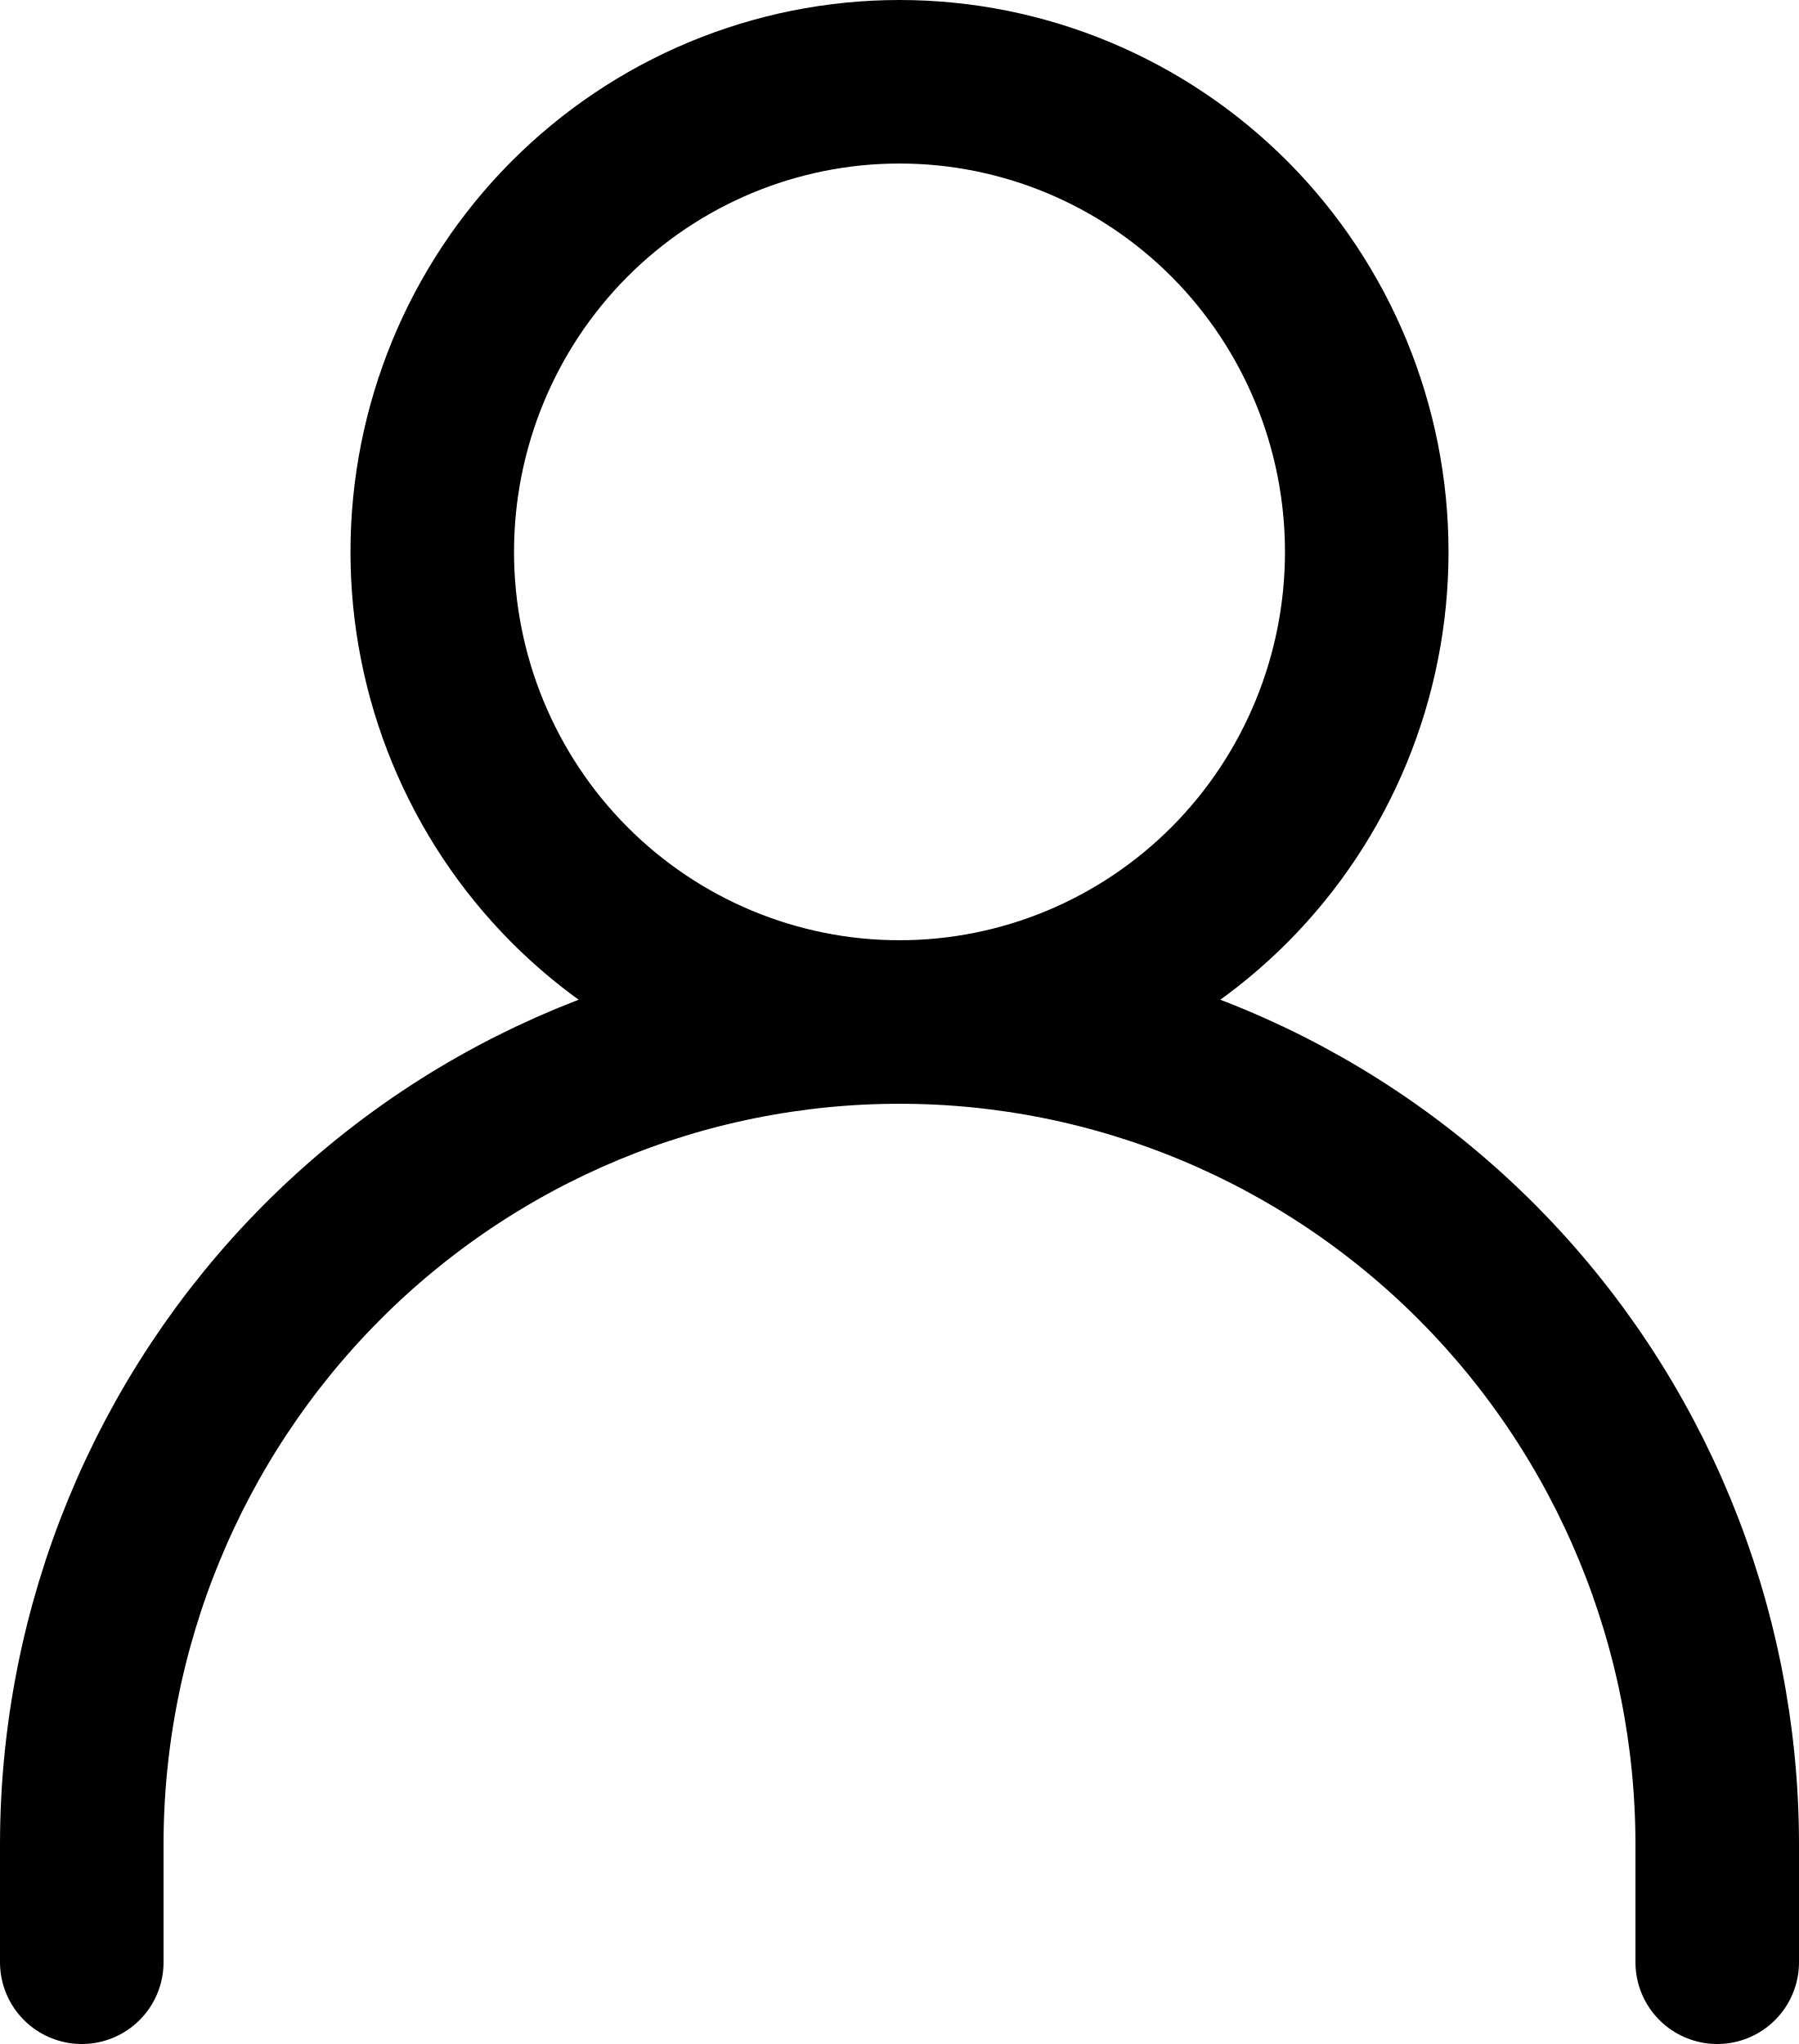
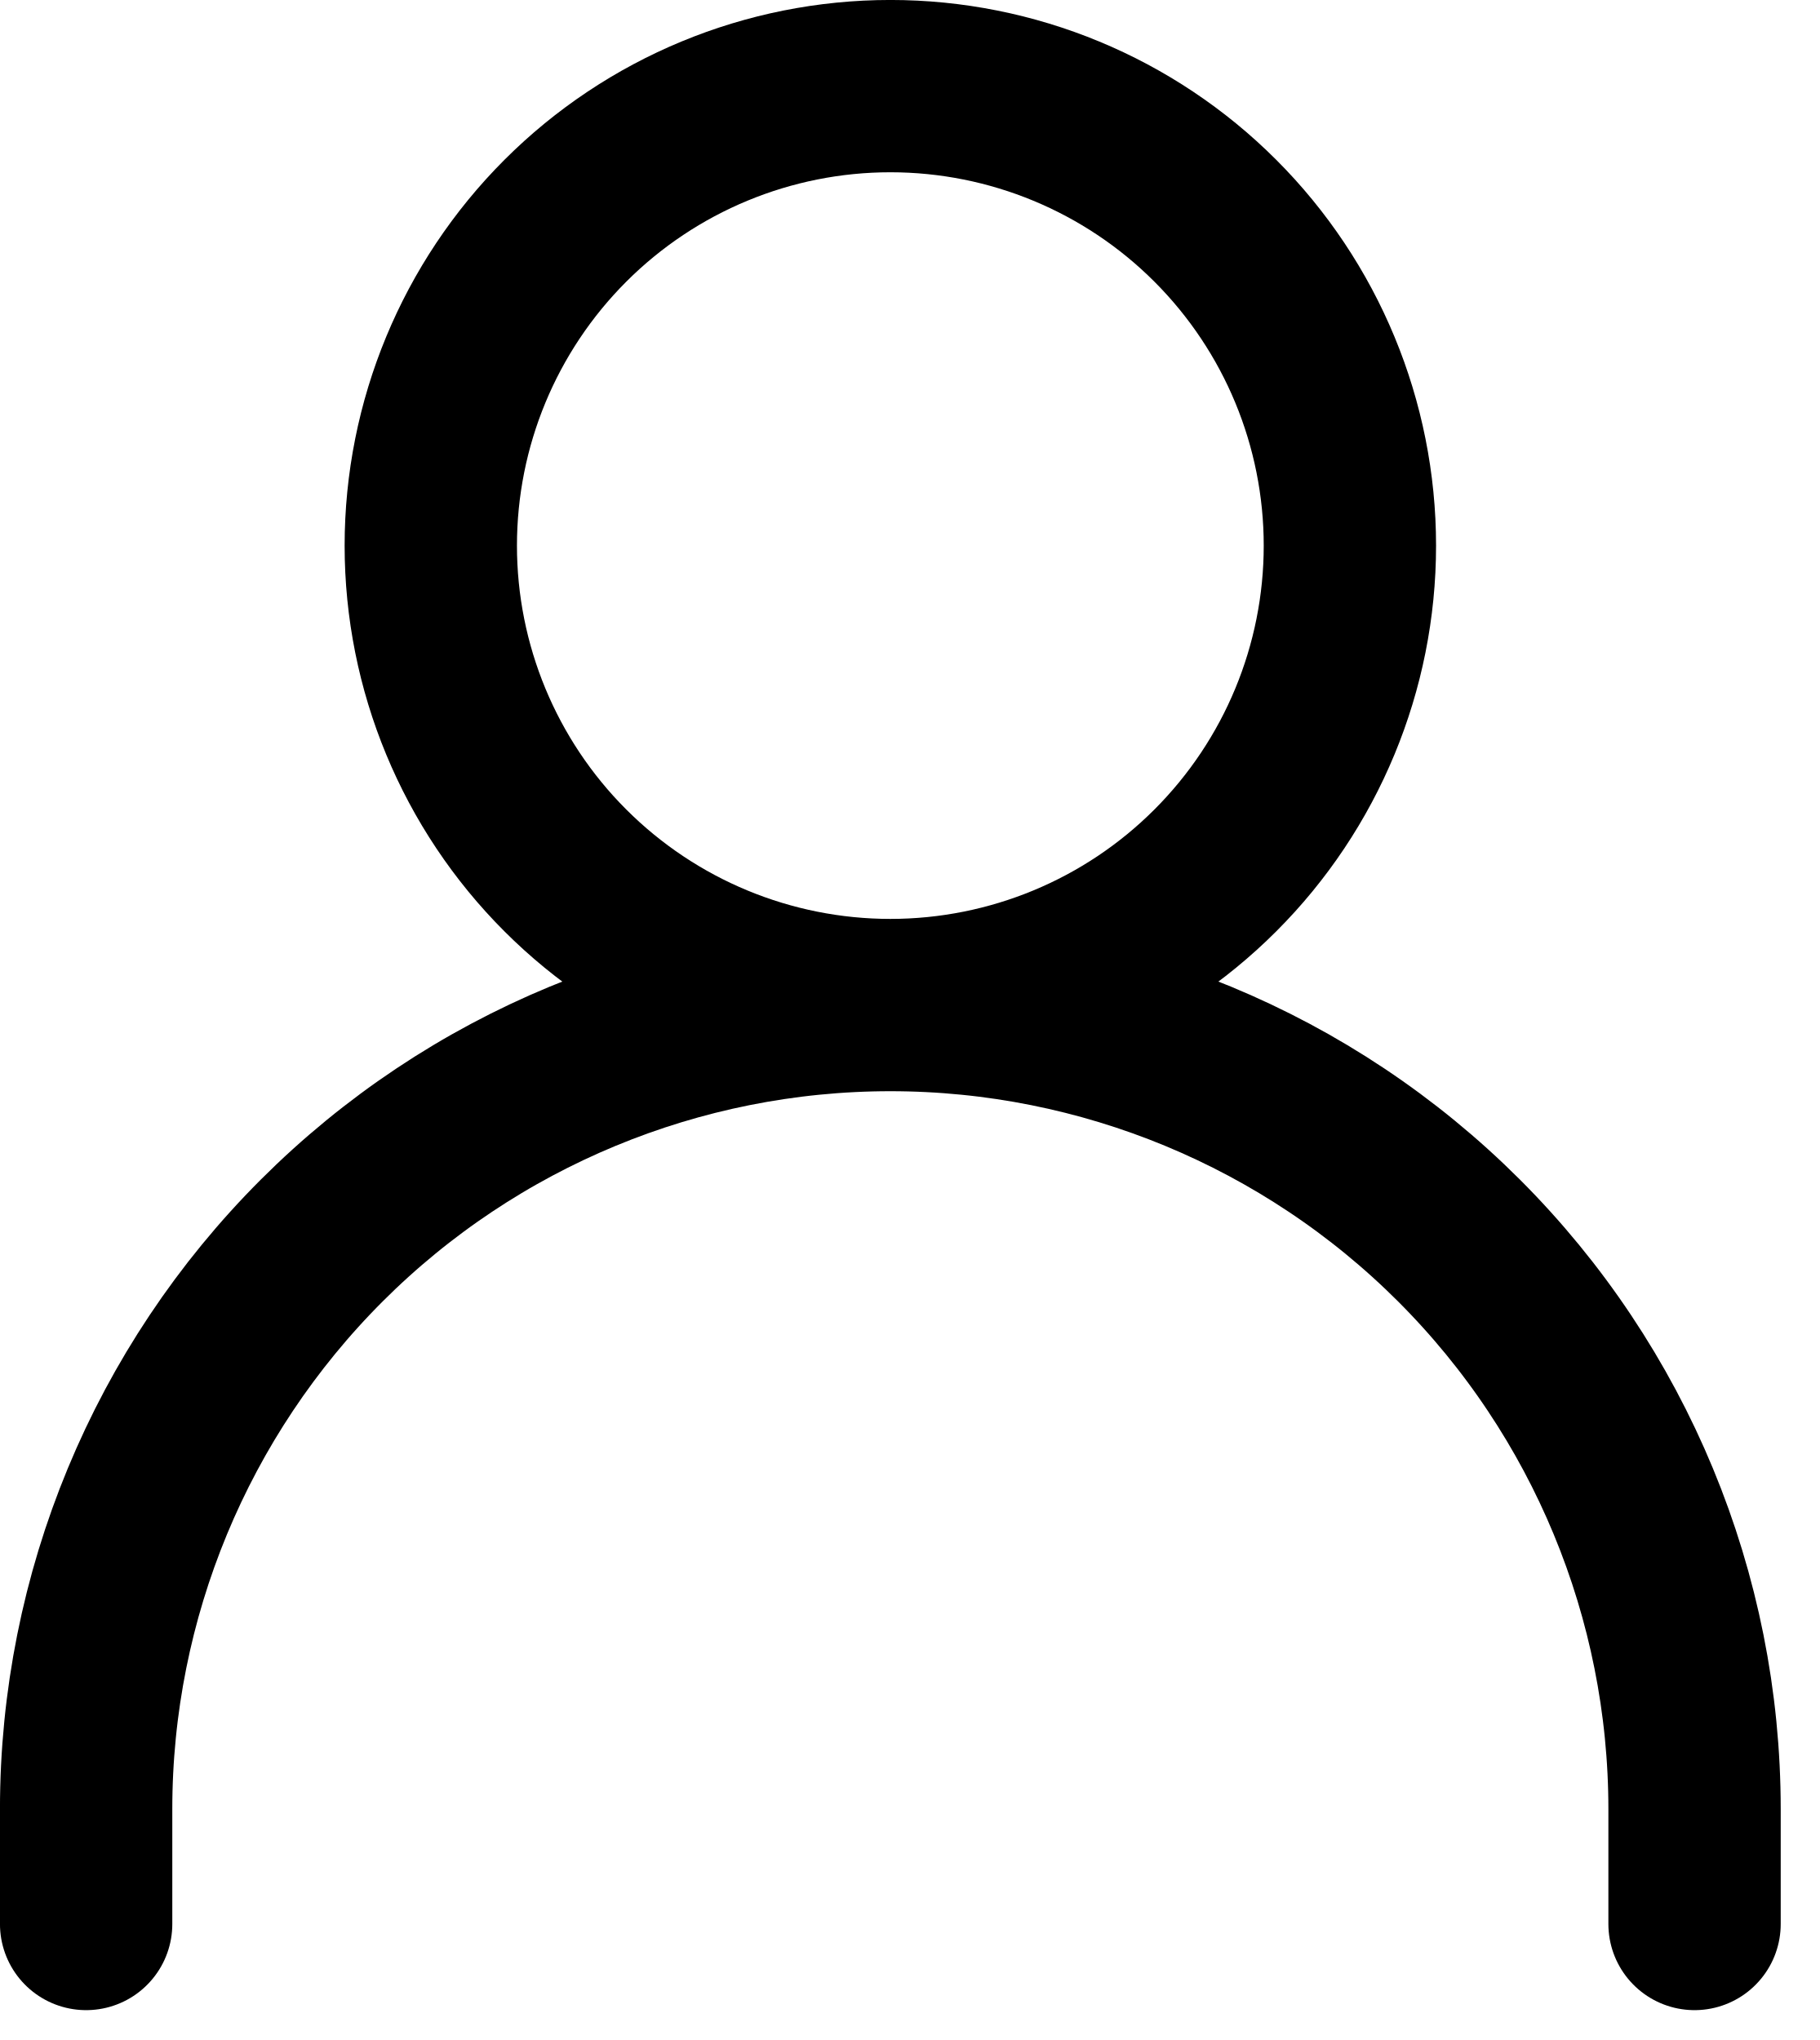
- <svg xmlns="http://www.w3.org/2000/svg" width="22" height="25" viewBox="0 0 22 25" fill="none">
-   <path d="M1 24V22.562C1 19.894 2.054 17.334 3.929 15.447C5.804 13.56 8.348 12.5 11 12.5M11 12.5C13.652 12.5 16.196 13.56 18.071 15.447C19.946 17.334 21 19.894 21 22.562V24M11 12.5C12.515 12.5 13.969 11.894 15.041 10.816C16.112 9.738 16.714 8.275 16.714 6.75C16.714 5.225 16.112 3.762 15.041 2.684C13.969 1.606 12.515 1 11 1C9.484 1 8.031 1.606 6.959 2.684C5.888 3.762 5.286 5.225 5.286 6.75C5.286 8.275 5.888 9.738 6.959 10.816C8.031 11.894 9.484 12.5 11 12.5Z" stroke="black" stroke-width="2" stroke-linecap="round" stroke-linejoin="round" />
+ <svg xmlns="http://www.w3.org/2000/svg" width="33" height="37" viewBox="0 0 33 37" fill="none">
+   <path d="M1.562 34.896V32.812C1.562 28.945 3.099 25.235 5.834 22.5C8.569 19.766 12.278 18.229 16.146 18.229M16.146 18.229C20.014 18.229 23.723 19.766 26.458 22.5C29.193 25.235 30.729 28.945 30.729 32.812V34.896M16.146 18.229C18.356 18.229 20.476 17.351 22.038 15.788C23.601 14.226 24.479 12.106 24.479 9.896C24.479 7.686 23.601 5.566 22.038 4.003C20.476 2.44 18.356 1.562 16.146 1.562C13.936 1.562 11.816 2.44 10.253 4.003C8.69 5.566 7.812 7.686 7.812 9.896C7.812 12.106 8.69 14.226 10.253 15.788C11.816 17.351 13.936 18.229 16.146 18.229Z" stroke="black" stroke-width="3.125" stroke-linecap="round" stroke-linejoin="round" />
</svg>
